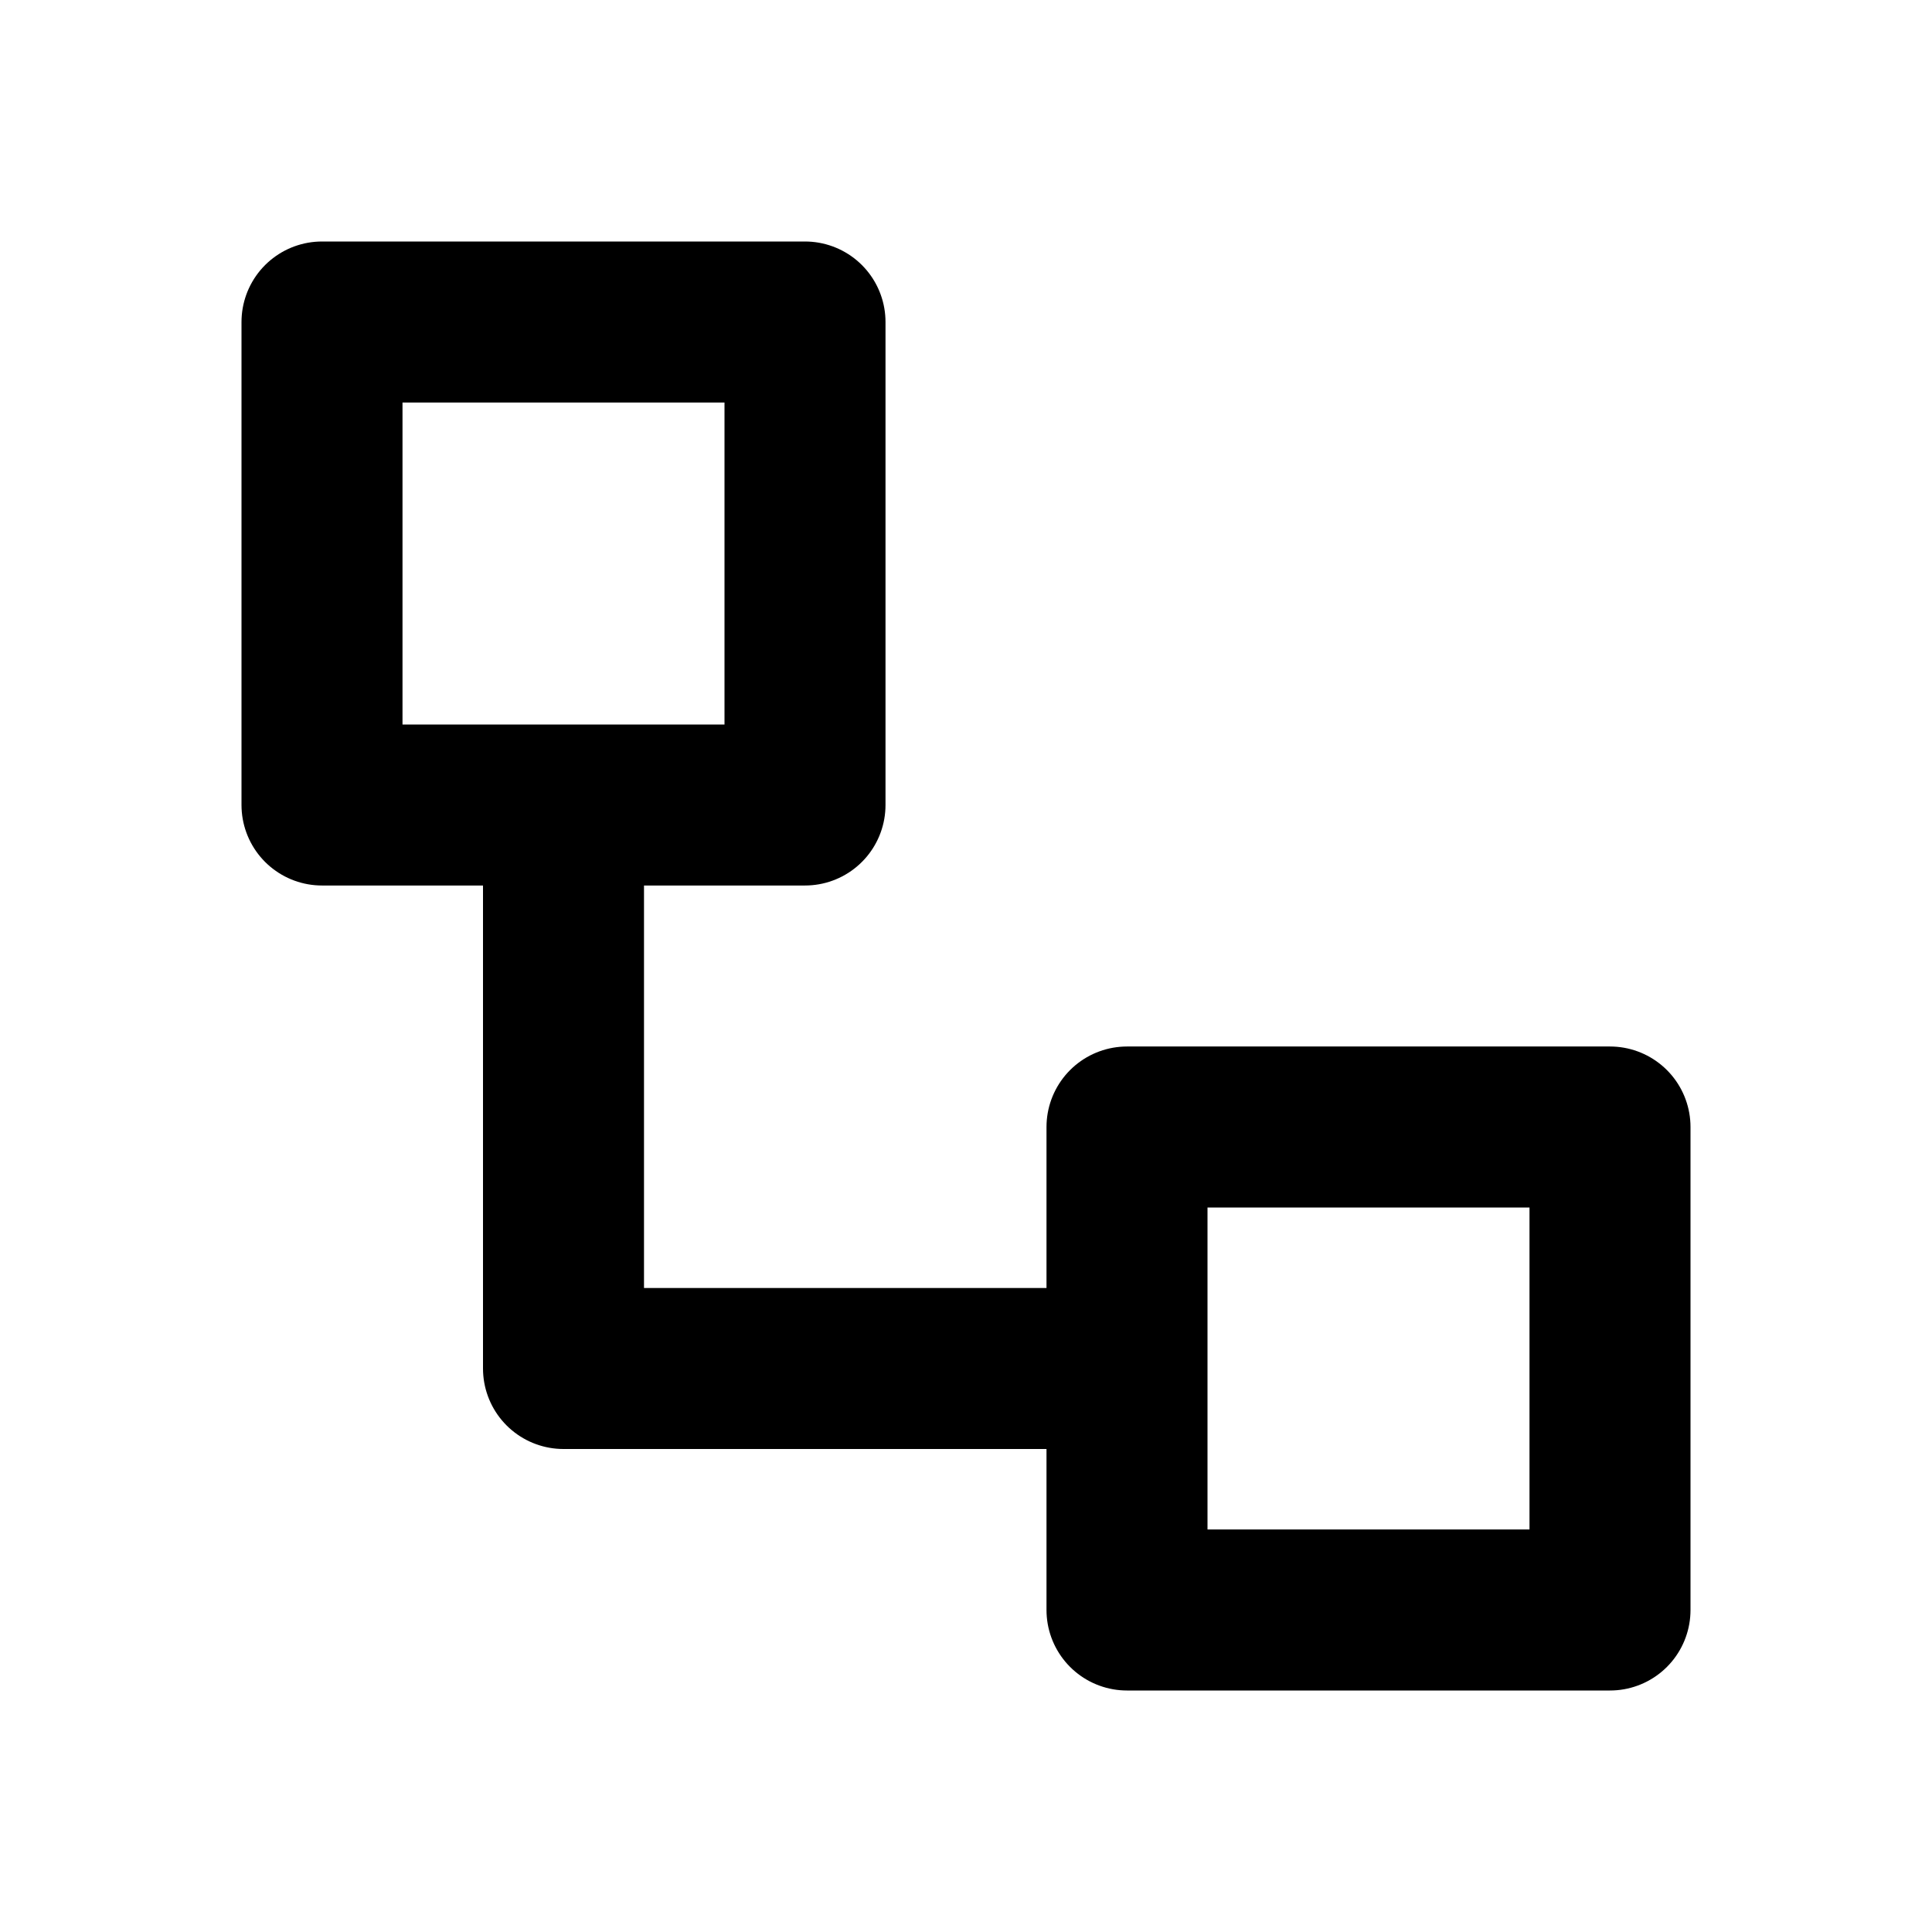
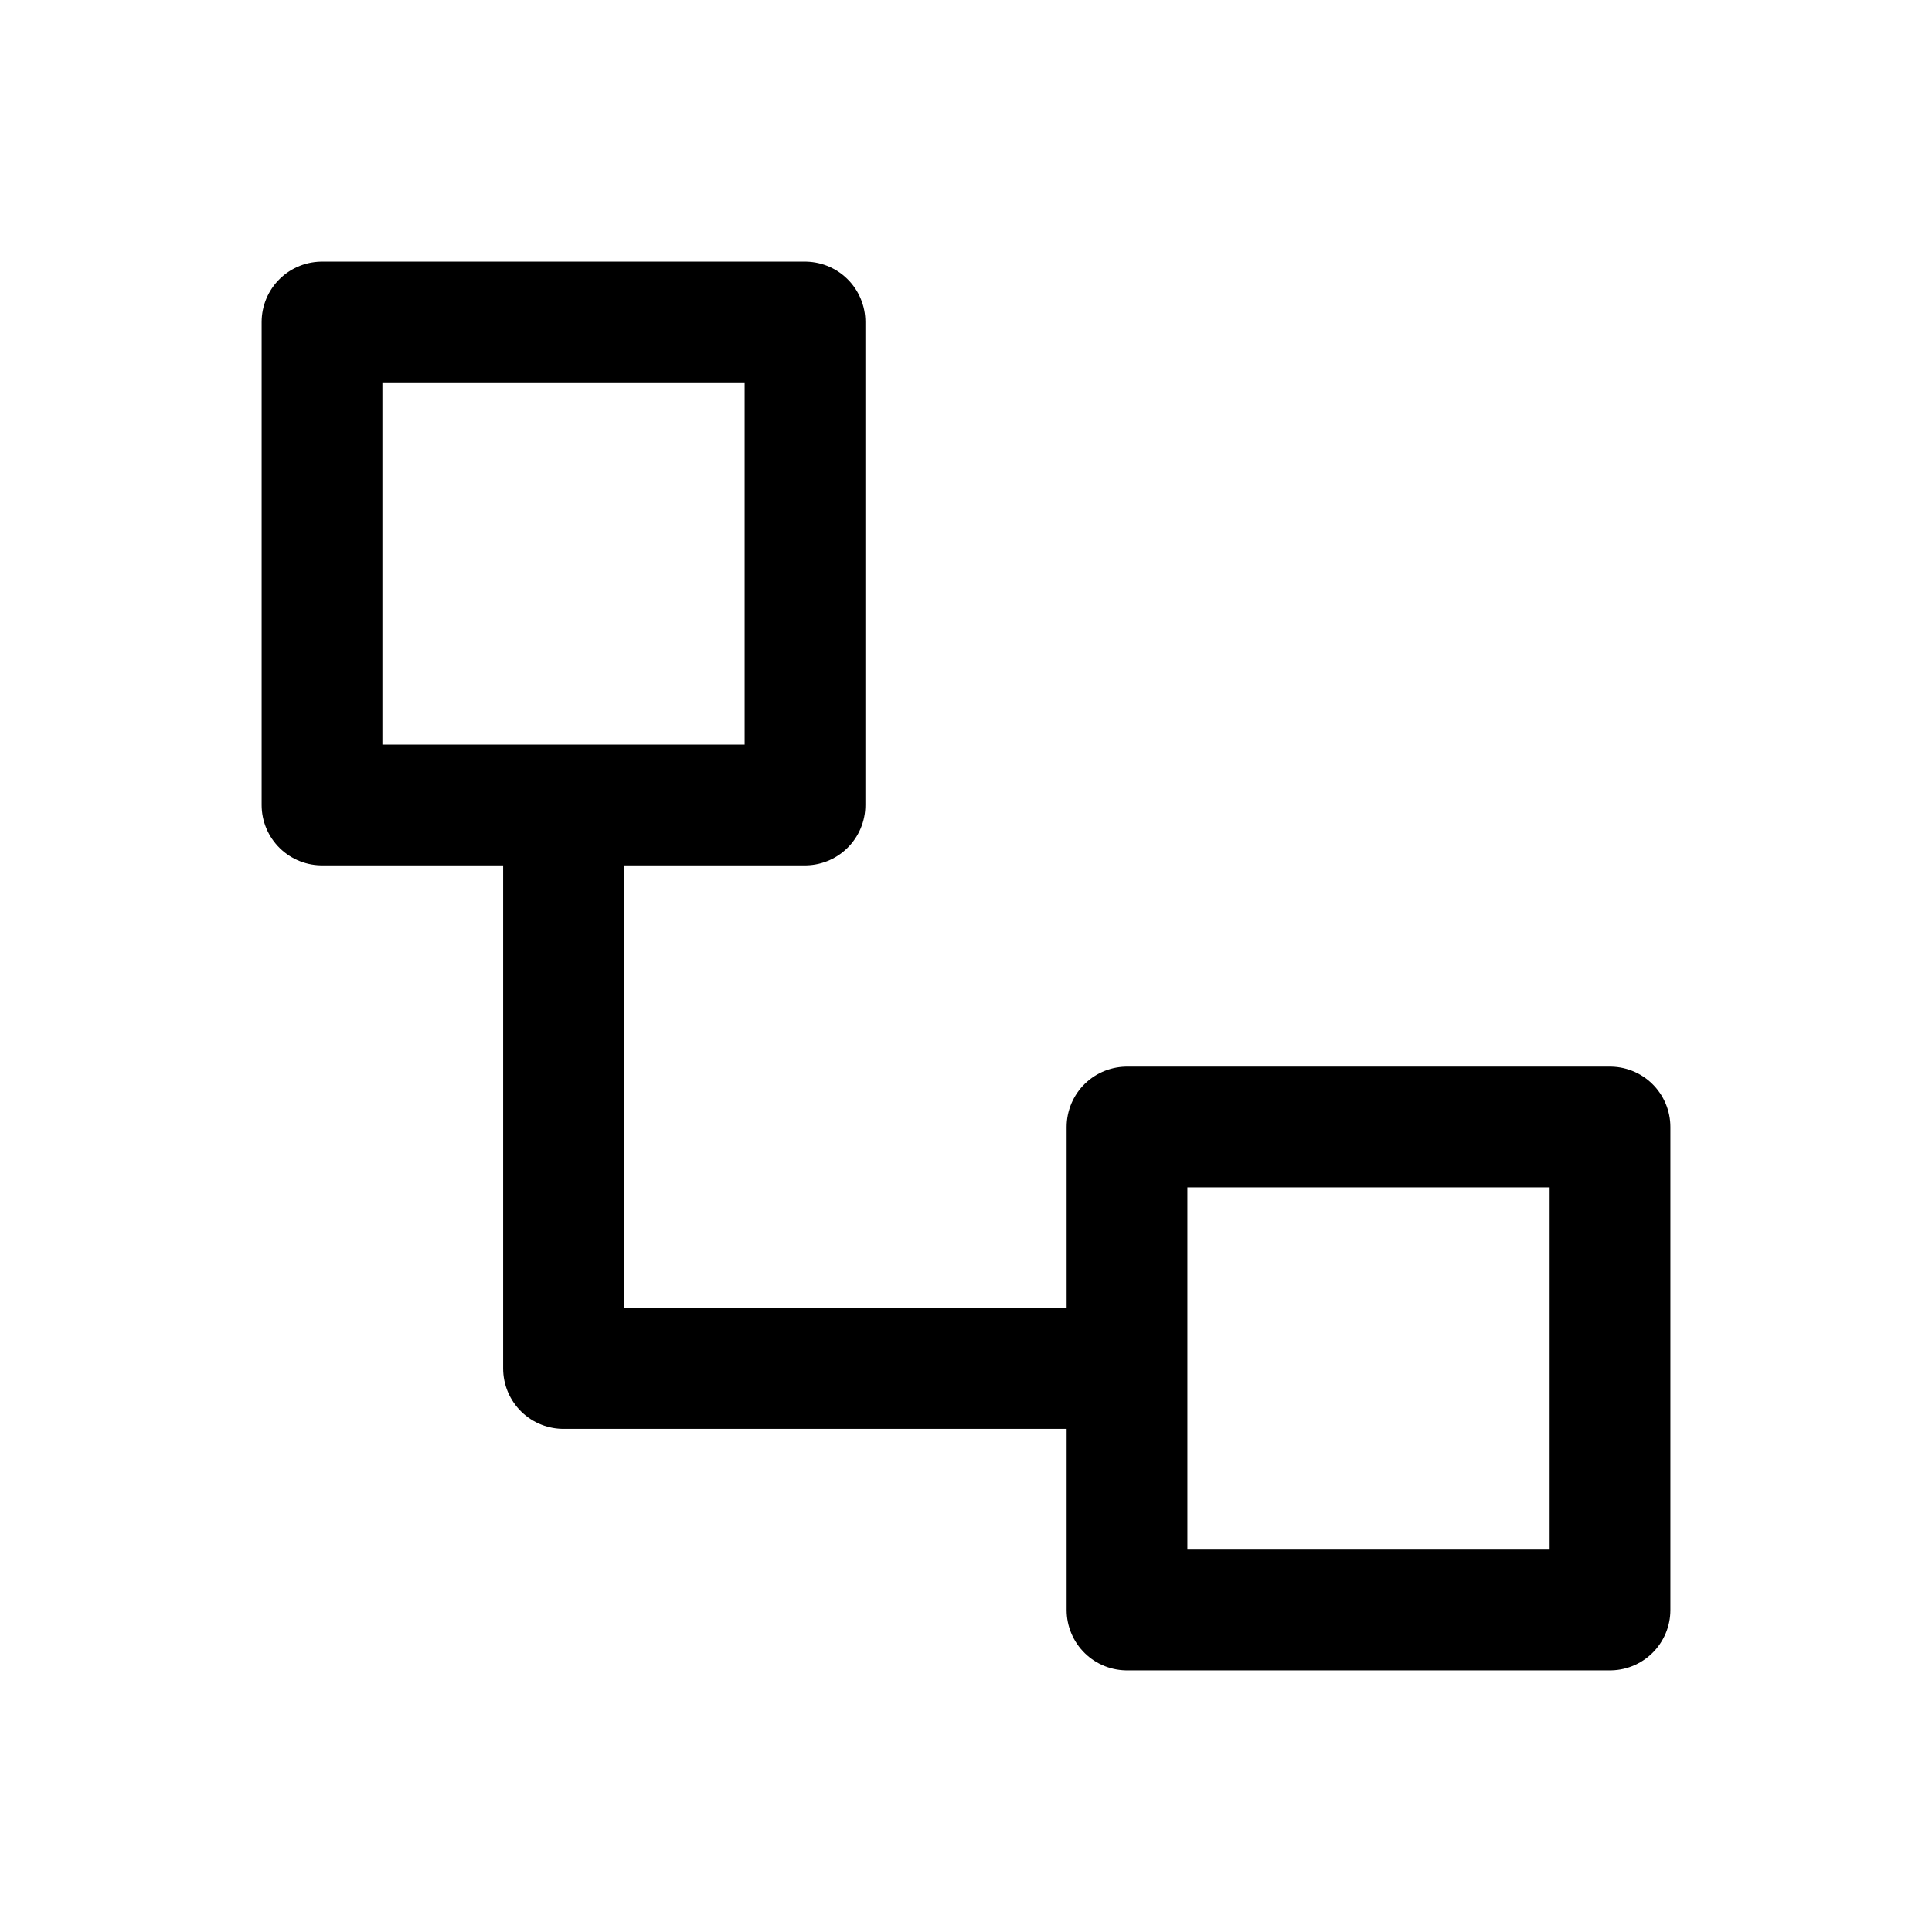
- <svg xmlns="http://www.w3.org/2000/svg" width="24" height="24" viewBox="0 0 24 24" fill="none" stroke="black" stroke-width="2" stroke-linecap="round" stroke-linejoin="round">
+ <svg xmlns="http://www.w3.org/2000/svg" width="24" height="24" viewBox="0 0 24 24" fill="none" stroke="black" stroke-width="1.5" stroke-linecap="round" stroke-linejoin="round">
  <path d="M4 4h6v6H4zM14 14h6v6h-6zM7 10v7h7" />
</svg>
